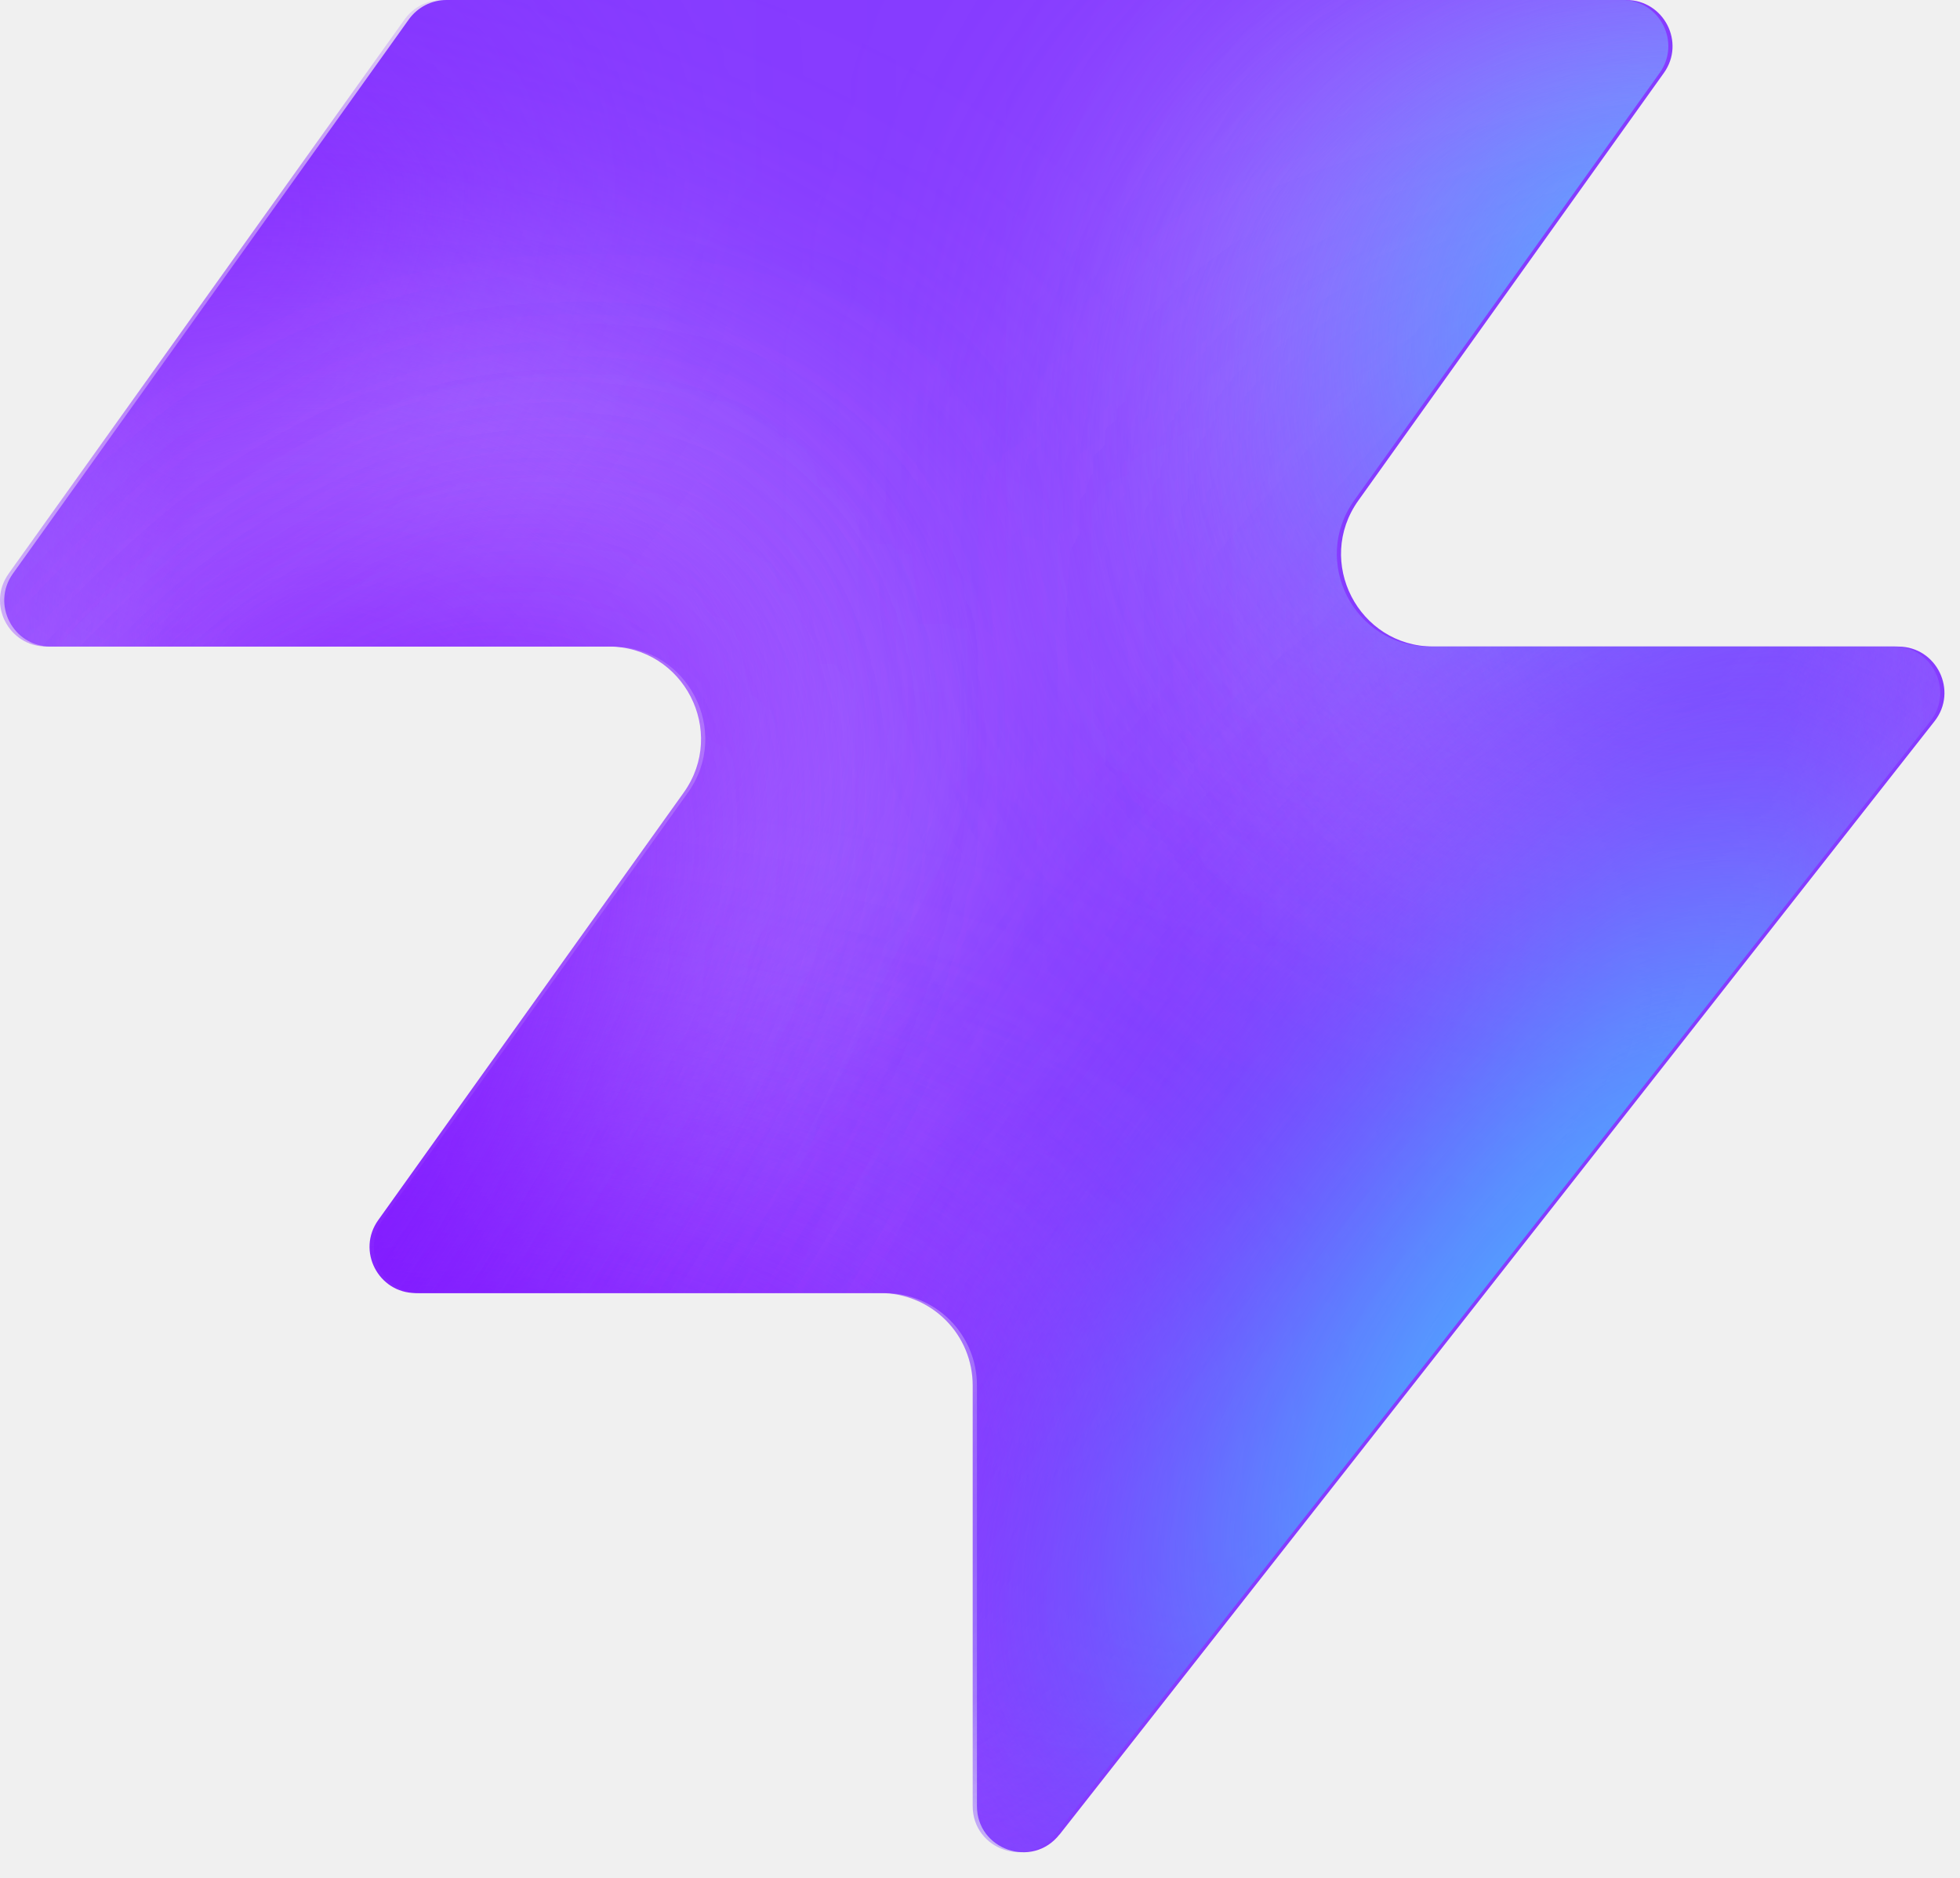
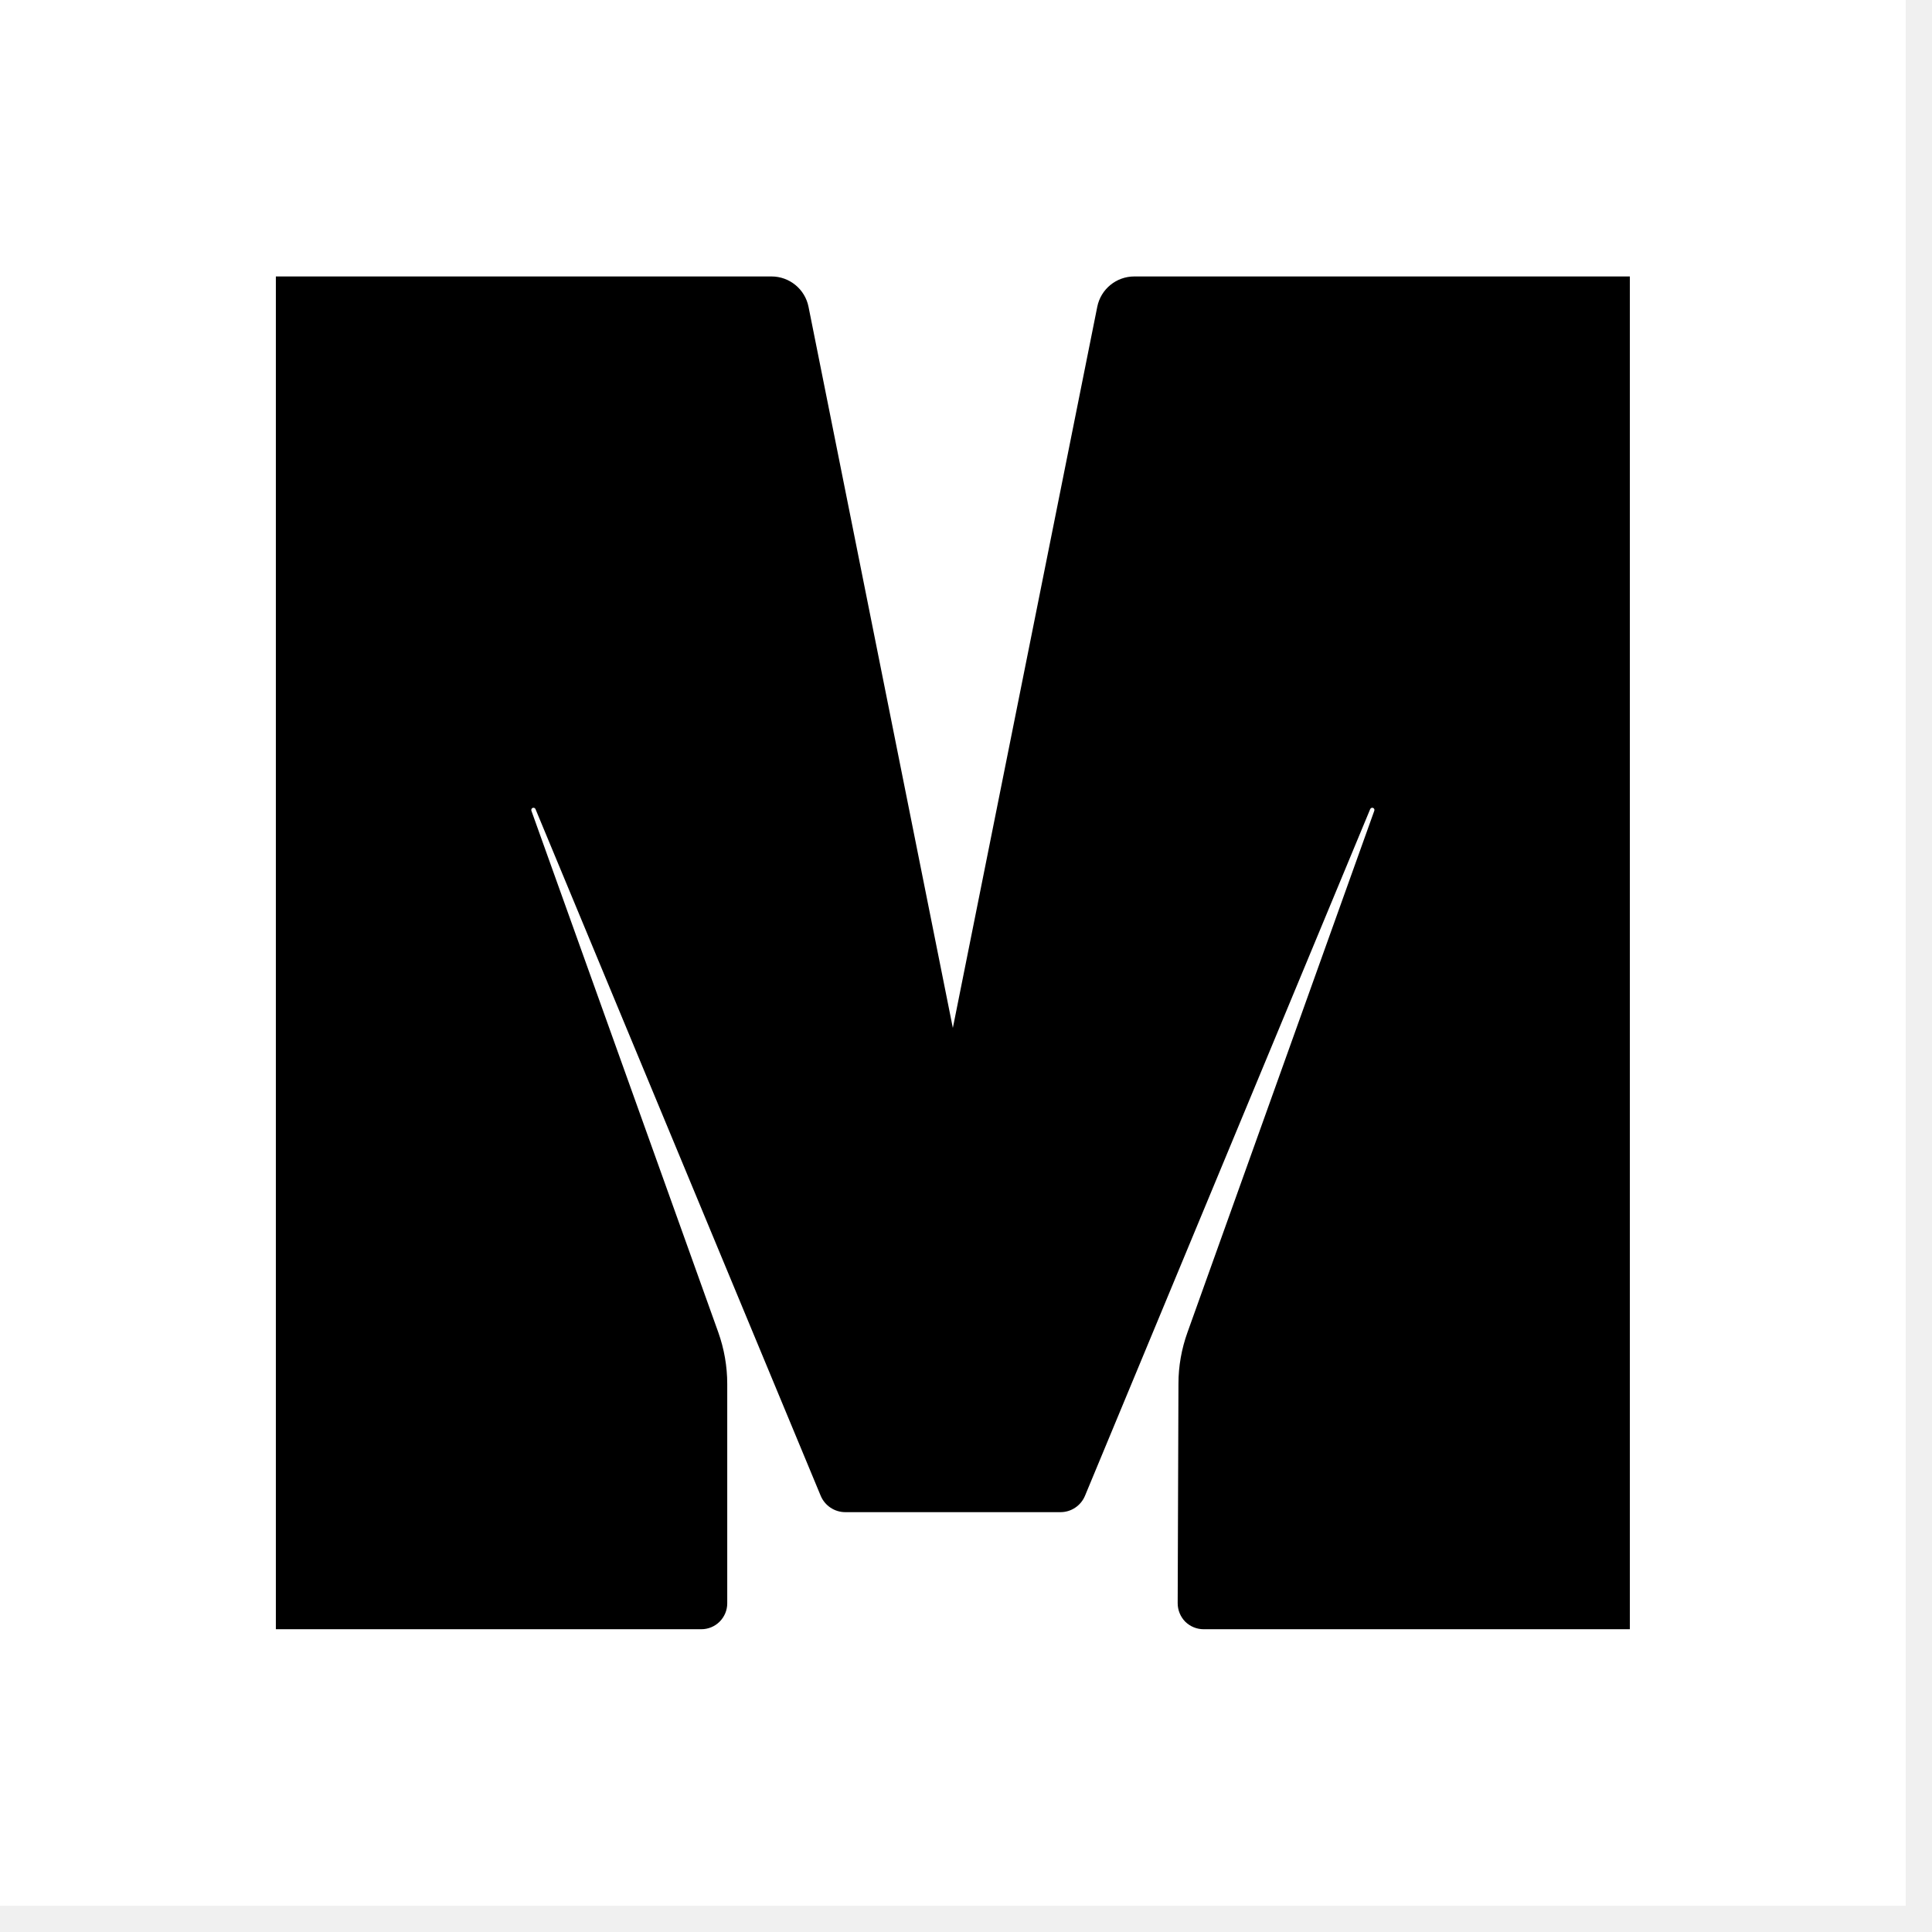
- <svg xmlns="http://www.w3.org/2000/svg" width="48" height="46" fill="none" viewBox="0 0 48 46">
-   <path fill="#863bff" d="M25.946 44.938c-.664.845-2.021.375-2.021-.698V33.937a2.26 2.26 0 0 0-2.262-2.262H10.287c-.92 0-1.456-1.04-.92-1.788l7.48-10.471c1.07-1.497 0-3.578-1.842-3.578H1.237c-.92 0-1.456-1.04-.92-1.788L10.013.474c.214-.297.556-.474.92-.474h28.894c.92 0 1.456 1.04.92 1.788l-7.48 10.471c-1.07 1.498 0 3.579 1.842 3.579h11.377c.943 0 1.473 1.088.89 1.83L25.947 44.94z" style="fill:#863bff;fill:color(display-p3 .525 .23 1);fill-opacity:1" />
-   <mask id="a" width="48" height="46" x="0" y="0" maskUnits="userSpaceOnUse" style="mask-type:alpha">
-     <path fill="#000" d="M25.842 44.938c-.664.844-2.021.375-2.021-.698V33.937a2.26 2.26 0 0 0-2.262-2.262H10.183c-.92 0-1.456-1.04-.92-1.788l7.48-10.471c1.07-1.498 0-3.579-1.842-3.579H1.133c-.92 0-1.456-1.04-.92-1.787L9.91.473c.214-.297.556-.474.92-.474h28.894c.92 0 1.456 1.04.92 1.788l-7.48 10.471c-1.07 1.498 0 3.578 1.842 3.578h11.377c.943 0 1.473 1.088.89 1.832L25.843 44.94z" style="fill:#000;fill-opacity:1" />
-   </mask>
-   <g mask="url(#a)">
-     <g filter="url(#b)">
-       <ellipse cx="5.508" cy="14.704" fill="#ede6ff" rx="5.508" ry="14.704" style="fill:#ede6ff;fill:color(display-p3 .927 .903 1);fill-opacity:1" transform="matrix(.00324 1 1 -.00324 -4.47 31.516)" />
-     </g>
-     <g filter="url(#c)">
-       <ellipse cx="10.399" cy="29.851" fill="#ede6ff" rx="10.399" ry="29.851" style="fill:#ede6ff;fill:color(display-p3 .927 .903 1);fill-opacity:1" transform="matrix(.00324 1 1 -.00324 -39.328 7.883)" />
-     </g>
-     <g filter="url(#d)">
-       <ellipse cx="5.508" cy="30.487" fill="#7e14ff" rx="5.508" ry="30.487" style="fill:#7e14ff;fill:color(display-p3 .492 .077 1);fill-opacity:1" transform="rotate(89.814 -25.913 -14.639)scale(1 -1)" />
-     </g>
-     <g filter="url(#e)">
-       <ellipse cx="5.508" cy="30.599" fill="#7e14ff" rx="5.508" ry="30.599" style="fill:#7e14ff;fill:color(display-p3 .492 .077 1);fill-opacity:1" transform="rotate(89.814 -32.644 -3.334)scale(1 -1)" />
-     </g>
-     <g filter="url(#f)">
-       <ellipse cx="5.508" cy="30.599" fill="#7e14ff" rx="5.508" ry="30.599" style="fill:#7e14ff;fill:color(display-p3 .492 .077 1);fill-opacity:1" transform="matrix(.00324 1 1 -.00324 -34.34 30.47)" />
-     </g>
-     <g filter="url(#g)">
-       <ellipse cx="14.072" cy="22.078" fill="#ede6ff" rx="14.072" ry="22.078" style="fill:#ede6ff;fill:color(display-p3 .927 .903 1);fill-opacity:1" transform="rotate(93.35 24.506 48.493)scale(-1 1)" />
-     </g>
-     <g filter="url(#h)">
-       <ellipse cx="3.47" cy="21.501" fill="#7e14ff" rx="3.47" ry="21.501" style="fill:#7e14ff;fill:color(display-p3 .492 .077 1);fill-opacity:1" transform="rotate(89.009 28.708 47.59)scale(-1 1)" />
-     </g>
-     <g filter="url(#i)">
-       <ellipse cx="3.47" cy="21.501" fill="#7e14ff" rx="3.47" ry="21.501" style="fill:#7e14ff;fill:color(display-p3 .492 .077 1);fill-opacity:1" transform="rotate(89.009 28.708 47.59)scale(-1 1)" />
-     </g>
-     <g filter="url(#j)">
-       <ellipse cx=".387" cy="8.972" fill="#7e14ff" rx="4.407" ry="29.108" style="fill:#7e14ff;fill:color(display-p3 .492 .077 1);fill-opacity:1" transform="rotate(39.51 .387 8.972)" />
-     </g>
-     <g filter="url(#k)">
-       <ellipse cx="47.523" cy="-6.092" fill="#7e14ff" rx="4.407" ry="29.108" style="fill:#7e14ff;fill:color(display-p3 .492 .077 1);fill-opacity:1" transform="rotate(37.892 47.523 -6.092)" />
-     </g>
-     <g filter="url(#l)">
-       <ellipse cx="41.412" cy="6.333" fill="#47bfff" rx="5.971" ry="9.665" style="fill:#47bfff;fill:color(display-p3 .28 .748 1);fill-opacity:1" transform="rotate(37.892 41.412 6.333)" />
-     </g>
-     <g filter="url(#m)">
-       <ellipse cx="-1.879" cy="38.332" fill="#7e14ff" rx="4.407" ry="29.108" style="fill:#7e14ff;fill:color(display-p3 .492 .077 1);fill-opacity:1" transform="rotate(37.892 -1.88 38.332)" />
-     </g>
-     <g filter="url(#n)">
-       <ellipse cx="-1.879" cy="38.332" fill="#7e14ff" rx="4.407" ry="29.108" style="fill:#7e14ff;fill:color(display-p3 .492 .077 1);fill-opacity:1" transform="rotate(37.892 -1.88 38.332)" />
-     </g>
-     <g filter="url(#o)">
-       <ellipse cx="35.651" cy="29.907" fill="#7e14ff" rx="4.407" ry="29.108" style="fill:#7e14ff;fill:color(display-p3 .492 .077 1);fill-opacity:1" transform="rotate(37.892 35.651 29.907)" />
-     </g>
-     <g filter="url(#p)">
-       <ellipse cx="38.418" cy="32.4" fill="#47bfff" rx="5.971" ry="15.297" style="fill:#47bfff;fill:color(display-p3 .28 .748 1);fill-opacity:1" transform="rotate(37.892 38.418 32.4)" />
+ <svg xmlns="http://www.w3.org/2000/svg" width="100%" height="100%" viewBox="0 0 39 39" version="1.1" xml:space="preserve" style="fill-rule:evenodd;clip-rule:evenodd;stroke-linecap:round;stroke-linejoin:round;stroke-miterlimit:1.5;">
+   <g transform="matrix(1,0,0,1,-467.1825,-310.5047)">
+     <g id="Artboard2" transform="matrix(1,0,0,1,30.40929,-5.199117)">
+       <rect x="436.773" y="315.704" width="38.47" height="38.47" style="fill:none;" />
+       <clipPath id="_clip1">
+         <rect x="436.773" y="315.704" width="38.47" height="38.47" />
+       </clipPath>
+       <g clip-path="url(#_clip1)">
+         <g transform="matrix(1,0,0,1,-30.40929,5.199117)">
+           <rect x="465.393" y="309.047" width="46.47" height="42.677" style="fill:white;stroke:white;stroke-width:0.65px;" />
+         </g>
+         <g transform="matrix(1.730953,0,0,2.307937,415.0118,-27.91568)">
+           <path d="M15.789,151.304L21.569,151.304C21.779,151.304 21.96,151.415 22.001,151.57C22.329,152.799 23.684,157.877 23.684,157.877C23.684,157.877 25.04,152.799 25.368,151.57C25.409,151.415 25.59,151.304 25.8,151.304C27.116,151.304 31.579,151.304 31.579,151.304L31.579,163.136L26.608,163.136C26.528,163.136 26.451,163.112 26.394,163.07C26.338,163.027 26.306,162.969 26.306,162.909C26.308,162.456 26.313,161.445 26.315,160.988C26.315,160.836 26.351,160.684 26.42,160.54C26.781,159.783 27.995,157.242 28.599,155.977C28.604,155.967 28.597,155.956 28.584,155.952C28.571,155.949 28.557,155.953 28.551,155.963C27.682,157.532 25.651,161.2 25.225,161.969C25.177,162.055 25.065,162.112 24.94,162.112C24.403,162.112 22.966,162.112 22.429,162.112C22.304,162.112 22.191,162.055 22.143,161.969C21.717,161.2 19.686,157.532 18.817,155.963C18.812,155.953 18.797,155.949 18.784,155.952C18.771,155.956 18.765,155.967 18.769,155.977C19.373,157.241 20.585,159.778 20.948,160.538C21.017,160.683 21.053,160.836 21.053,160.991C21.053,161.448 21.053,162.458 21.053,162.91C21.053,162.97 21.021,163.027 20.964,163.07C20.908,163.112 20.831,163.136 20.751,163.136C19.632,163.136 15.789,163.136 15.789,163.136L15.789,151.304Z" />
+         </g>
+       </g>
    </g>
  </g>
-   <defs>
-     <filter id="b" width="60.045" height="41.654" x="-19.77" y="16.149" color-interpolation-filters="sRGB" filterUnits="userSpaceOnUse">
-       <feFlood flood-opacity="0" result="BackgroundImageFix" />
-       <feBlend in="SourceGraphic" in2="BackgroundImageFix" result="shape" />
-       <feGaussianBlur result="effect1_foregroundBlur_2002_17158" stdDeviation="7.659" />
-     </filter>
-     <filter id="c" width="90.34" height="51.437" x="-54.613" y="-7.533" color-interpolation-filters="sRGB" filterUnits="userSpaceOnUse">
-       <feFlood flood-opacity="0" result="BackgroundImageFix" />
-       <feBlend in="SourceGraphic" in2="BackgroundImageFix" result="shape" />
-       <feGaussianBlur result="effect1_foregroundBlur_2002_17158" stdDeviation="7.659" />
-     </filter>
-     <filter id="d" width="79.355" height="29.4" x="-49.64" y="2.03" color-interpolation-filters="sRGB" filterUnits="userSpaceOnUse">
-       <feFlood flood-opacity="0" result="BackgroundImageFix" />
-       <feBlend in="SourceGraphic" in2="BackgroundImageFix" result="shape" />
-       <feGaussianBlur result="effect1_foregroundBlur_2002_17158" stdDeviation="4.596" />
-     </filter>
-     <filter id="e" width="79.579" height="29.4" x="-45.045" y="20.029" color-interpolation-filters="sRGB" filterUnits="userSpaceOnUse">
-       <feFlood flood-opacity="0" result="BackgroundImageFix" />
-       <feBlend in="SourceGraphic" in2="BackgroundImageFix" result="shape" />
-       <feGaussianBlur result="effect1_foregroundBlur_2002_17158" stdDeviation="4.596" />
-     </filter>
-     <filter id="f" width="79.579" height="29.4" x="-43.513" y="21.178" color-interpolation-filters="sRGB" filterUnits="userSpaceOnUse">
-       <feFlood flood-opacity="0" result="BackgroundImageFix" />
-       <feBlend in="SourceGraphic" in2="BackgroundImageFix" result="shape" />
-       <feGaussianBlur result="effect1_foregroundBlur_2002_17158" stdDeviation="4.596" />
-     </filter>
-     <filter id="g" width="74.749" height="58.852" x="15.756" y="-17.901" color-interpolation-filters="sRGB" filterUnits="userSpaceOnUse">
-       <feFlood flood-opacity="0" result="BackgroundImageFix" />
-       <feBlend in="SourceGraphic" in2="BackgroundImageFix" result="shape" />
-       <feGaussianBlur result="effect1_foregroundBlur_2002_17158" stdDeviation="7.659" />
-     </filter>
-     <filter id="h" width="61.377" height="25.362" x="23.548" y="2.284" color-interpolation-filters="sRGB" filterUnits="userSpaceOnUse">
-       <feFlood flood-opacity="0" result="BackgroundImageFix" />
-       <feBlend in="SourceGraphic" in2="BackgroundImageFix" result="shape" />
-       <feGaussianBlur result="effect1_foregroundBlur_2002_17158" stdDeviation="4.596" />
-     </filter>
-     <filter id="i" width="61.377" height="25.362" x="23.548" y="2.284" color-interpolation-filters="sRGB" filterUnits="userSpaceOnUse">
-       <feFlood flood-opacity="0" result="BackgroundImageFix" />
-       <feBlend in="SourceGraphic" in2="BackgroundImageFix" result="shape" />
-       <feGaussianBlur result="effect1_foregroundBlur_2002_17158" stdDeviation="4.596" />
-     </filter>
-     <filter id="j" width="56.045" height="63.649" x="-27.636" y="-22.853" color-interpolation-filters="sRGB" filterUnits="userSpaceOnUse">
-       <feFlood flood-opacity="0" result="BackgroundImageFix" />
-       <feBlend in="SourceGraphic" in2="BackgroundImageFix" result="shape" />
-       <feGaussianBlur result="effect1_foregroundBlur_2002_17158" stdDeviation="4.596" />
-     </filter>
-     <filter id="k" width="54.814" height="64.646" x="20.116" y="-38.415" color-interpolation-filters="sRGB" filterUnits="userSpaceOnUse">
-       <feFlood flood-opacity="0" result="BackgroundImageFix" />
-       <feBlend in="SourceGraphic" in2="BackgroundImageFix" result="shape" />
-       <feGaussianBlur result="effect1_foregroundBlur_2002_17158" stdDeviation="4.596" />
-     </filter>
-     <filter id="l" width="33.541" height="35.313" x="24.641" y="-11.323" color-interpolation-filters="sRGB" filterUnits="userSpaceOnUse">
-       <feFlood flood-opacity="0" result="BackgroundImageFix" />
-       <feBlend in="SourceGraphic" in2="BackgroundImageFix" result="shape" />
-       <feGaussianBlur result="effect1_foregroundBlur_2002_17158" stdDeviation="4.596" />
-     </filter>
-     <filter id="m" width="54.814" height="64.646" x="-29.286" y="6.009" color-interpolation-filters="sRGB" filterUnits="userSpaceOnUse">
-       <feFlood flood-opacity="0" result="BackgroundImageFix" />
-       <feBlend in="SourceGraphic" in2="BackgroundImageFix" result="shape" />
-       <feGaussianBlur result="effect1_foregroundBlur_2002_17158" stdDeviation="4.596" />
-     </filter>
-     <filter id="n" width="54.814" height="64.646" x="-29.286" y="6.009" color-interpolation-filters="sRGB" filterUnits="userSpaceOnUse">
-       <feFlood flood-opacity="0" result="BackgroundImageFix" />
-       <feBlend in="SourceGraphic" in2="BackgroundImageFix" result="shape" />
-       <feGaussianBlur result="effect1_foregroundBlur_2002_17158" stdDeviation="4.596" />
-     </filter>
-     <filter id="o" width="54.814" height="64.646" x="8.244" y="-2.416" color-interpolation-filters="sRGB" filterUnits="userSpaceOnUse">
-       <feFlood flood-opacity="0" result="BackgroundImageFix" />
-       <feBlend in="SourceGraphic" in2="BackgroundImageFix" result="shape" />
-       <feGaussianBlur result="effect1_foregroundBlur_2002_17158" stdDeviation="4.596" />
-     </filter>
-     <filter id="p" width="39.409" height="43.623" x="18.713" y="10.588" color-interpolation-filters="sRGB" filterUnits="userSpaceOnUse">
-       <feFlood flood-opacity="0" result="BackgroundImageFix" />
-       <feBlend in="SourceGraphic" in2="BackgroundImageFix" result="shape" />
-       <feGaussianBlur result="effect1_foregroundBlur_2002_17158" stdDeviation="4.596" />
-     </filter>
-   </defs>
</svg>
